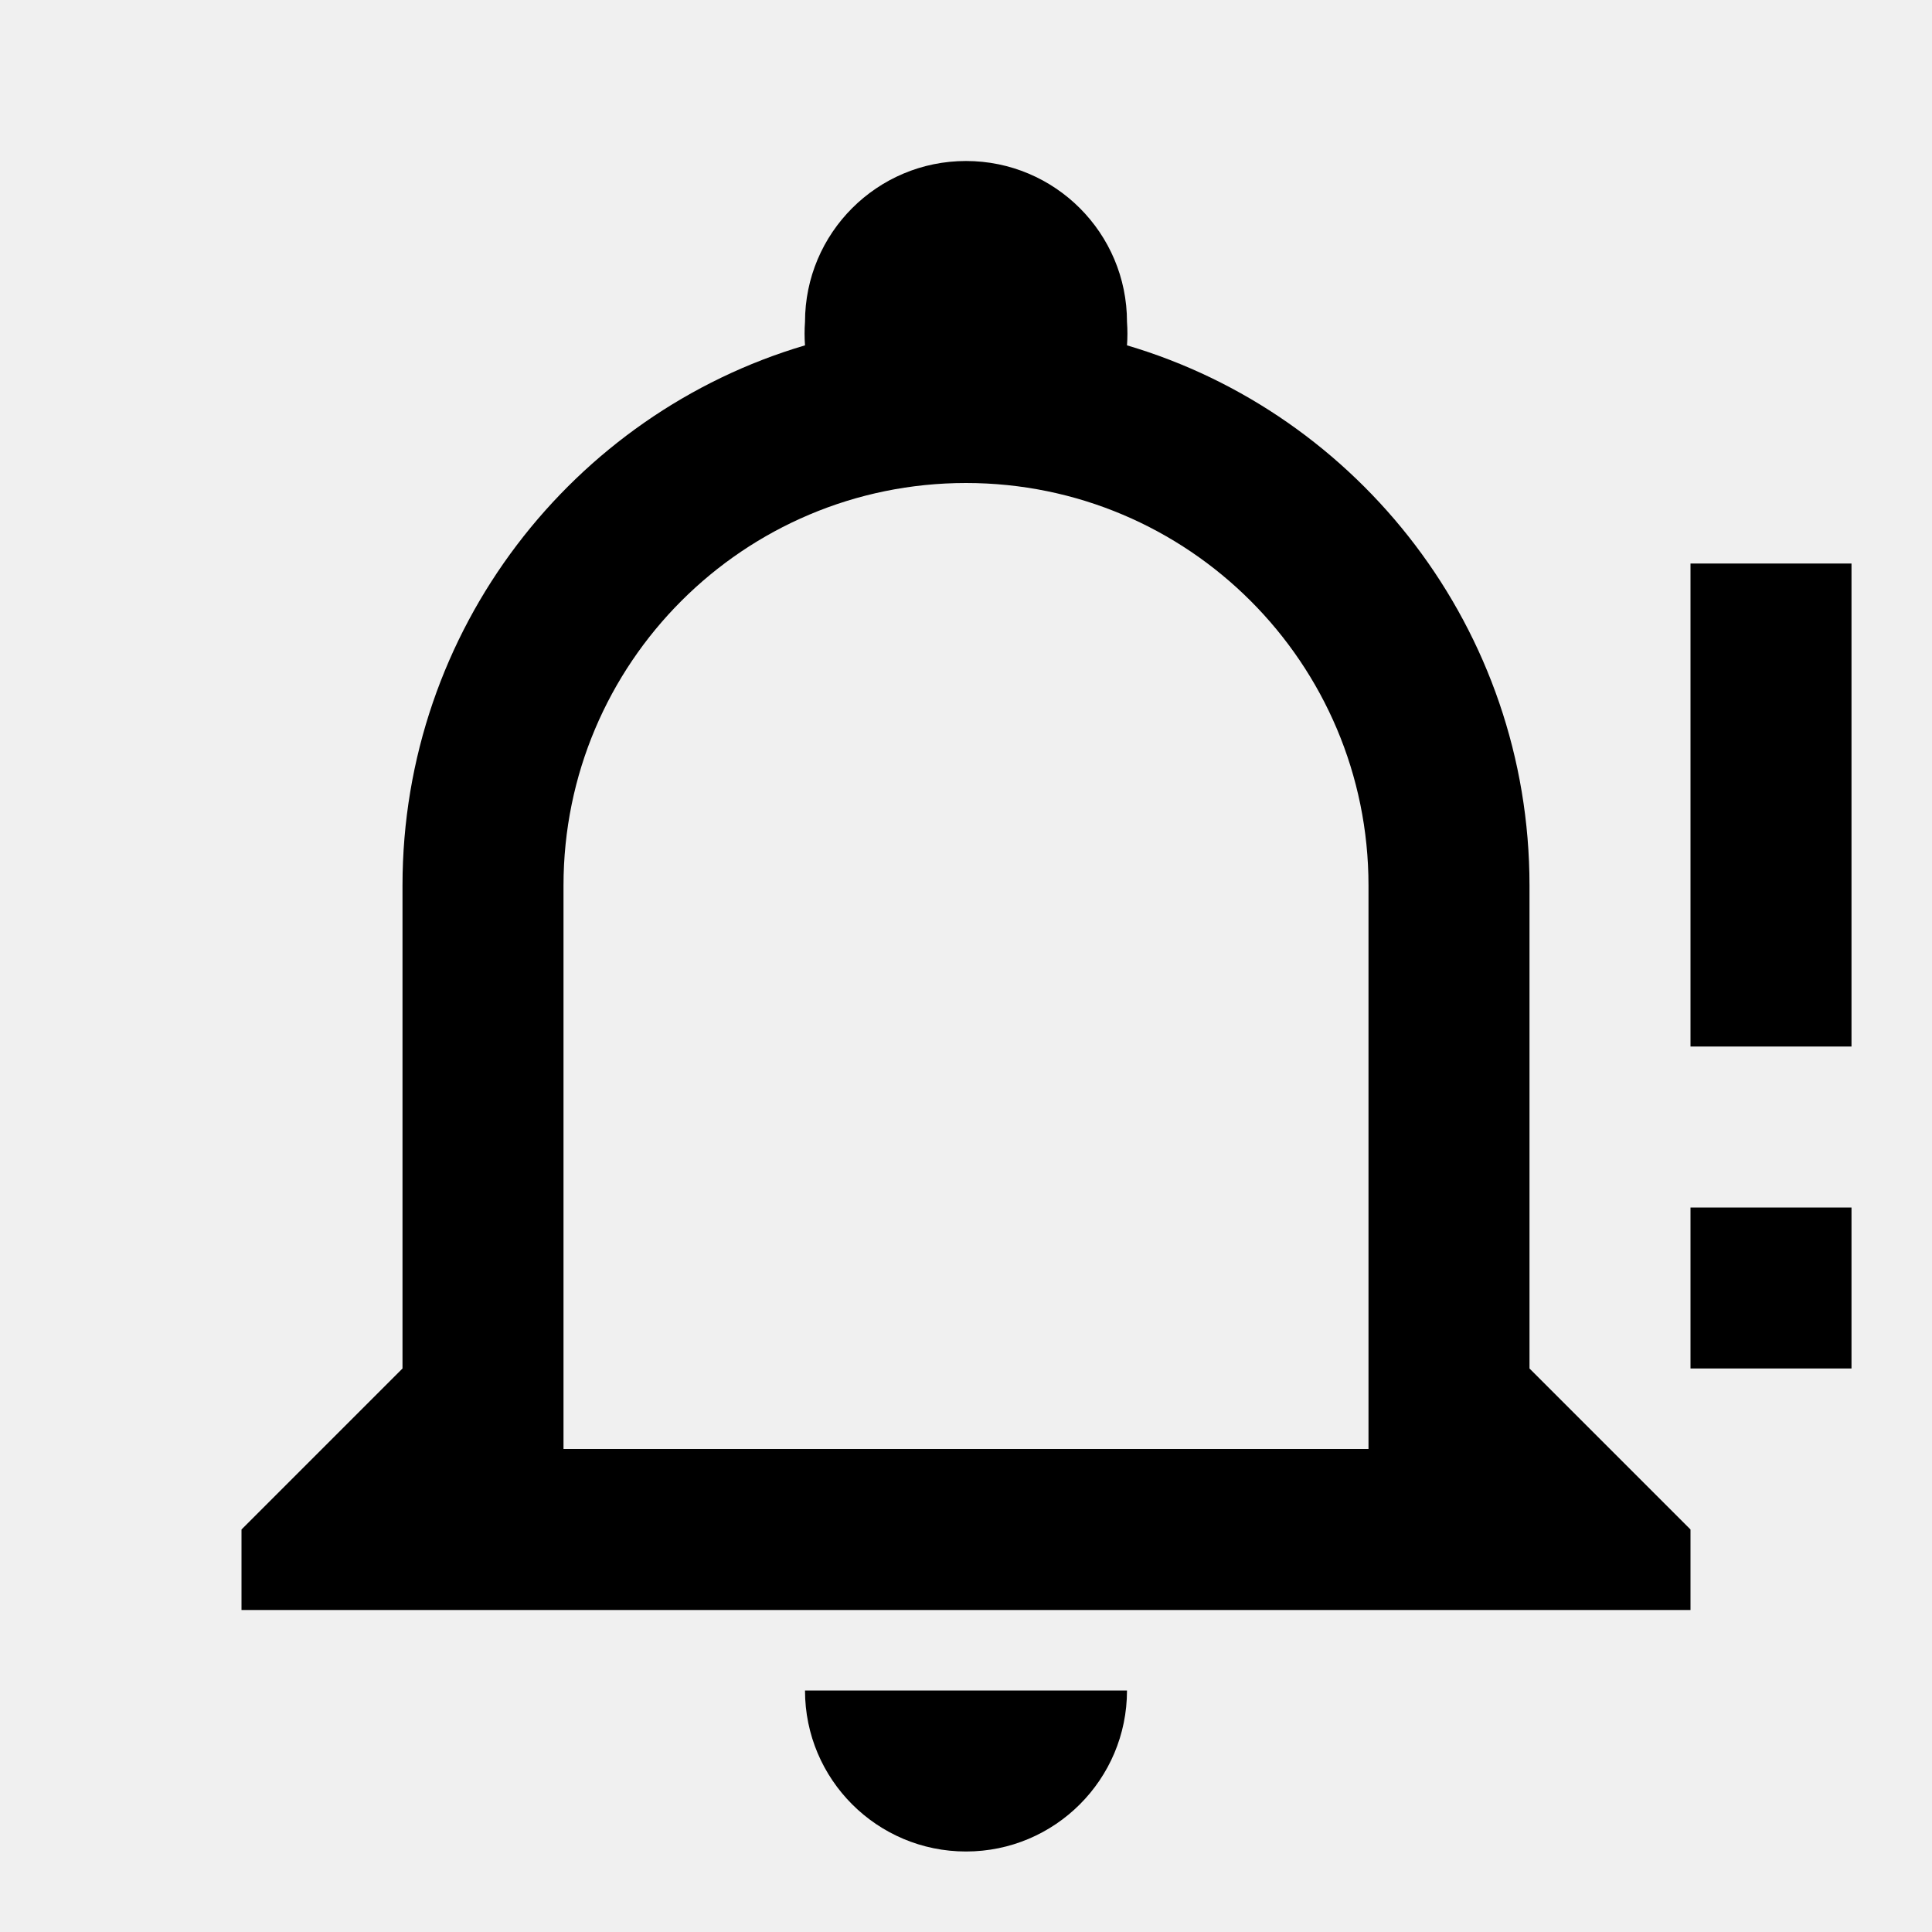
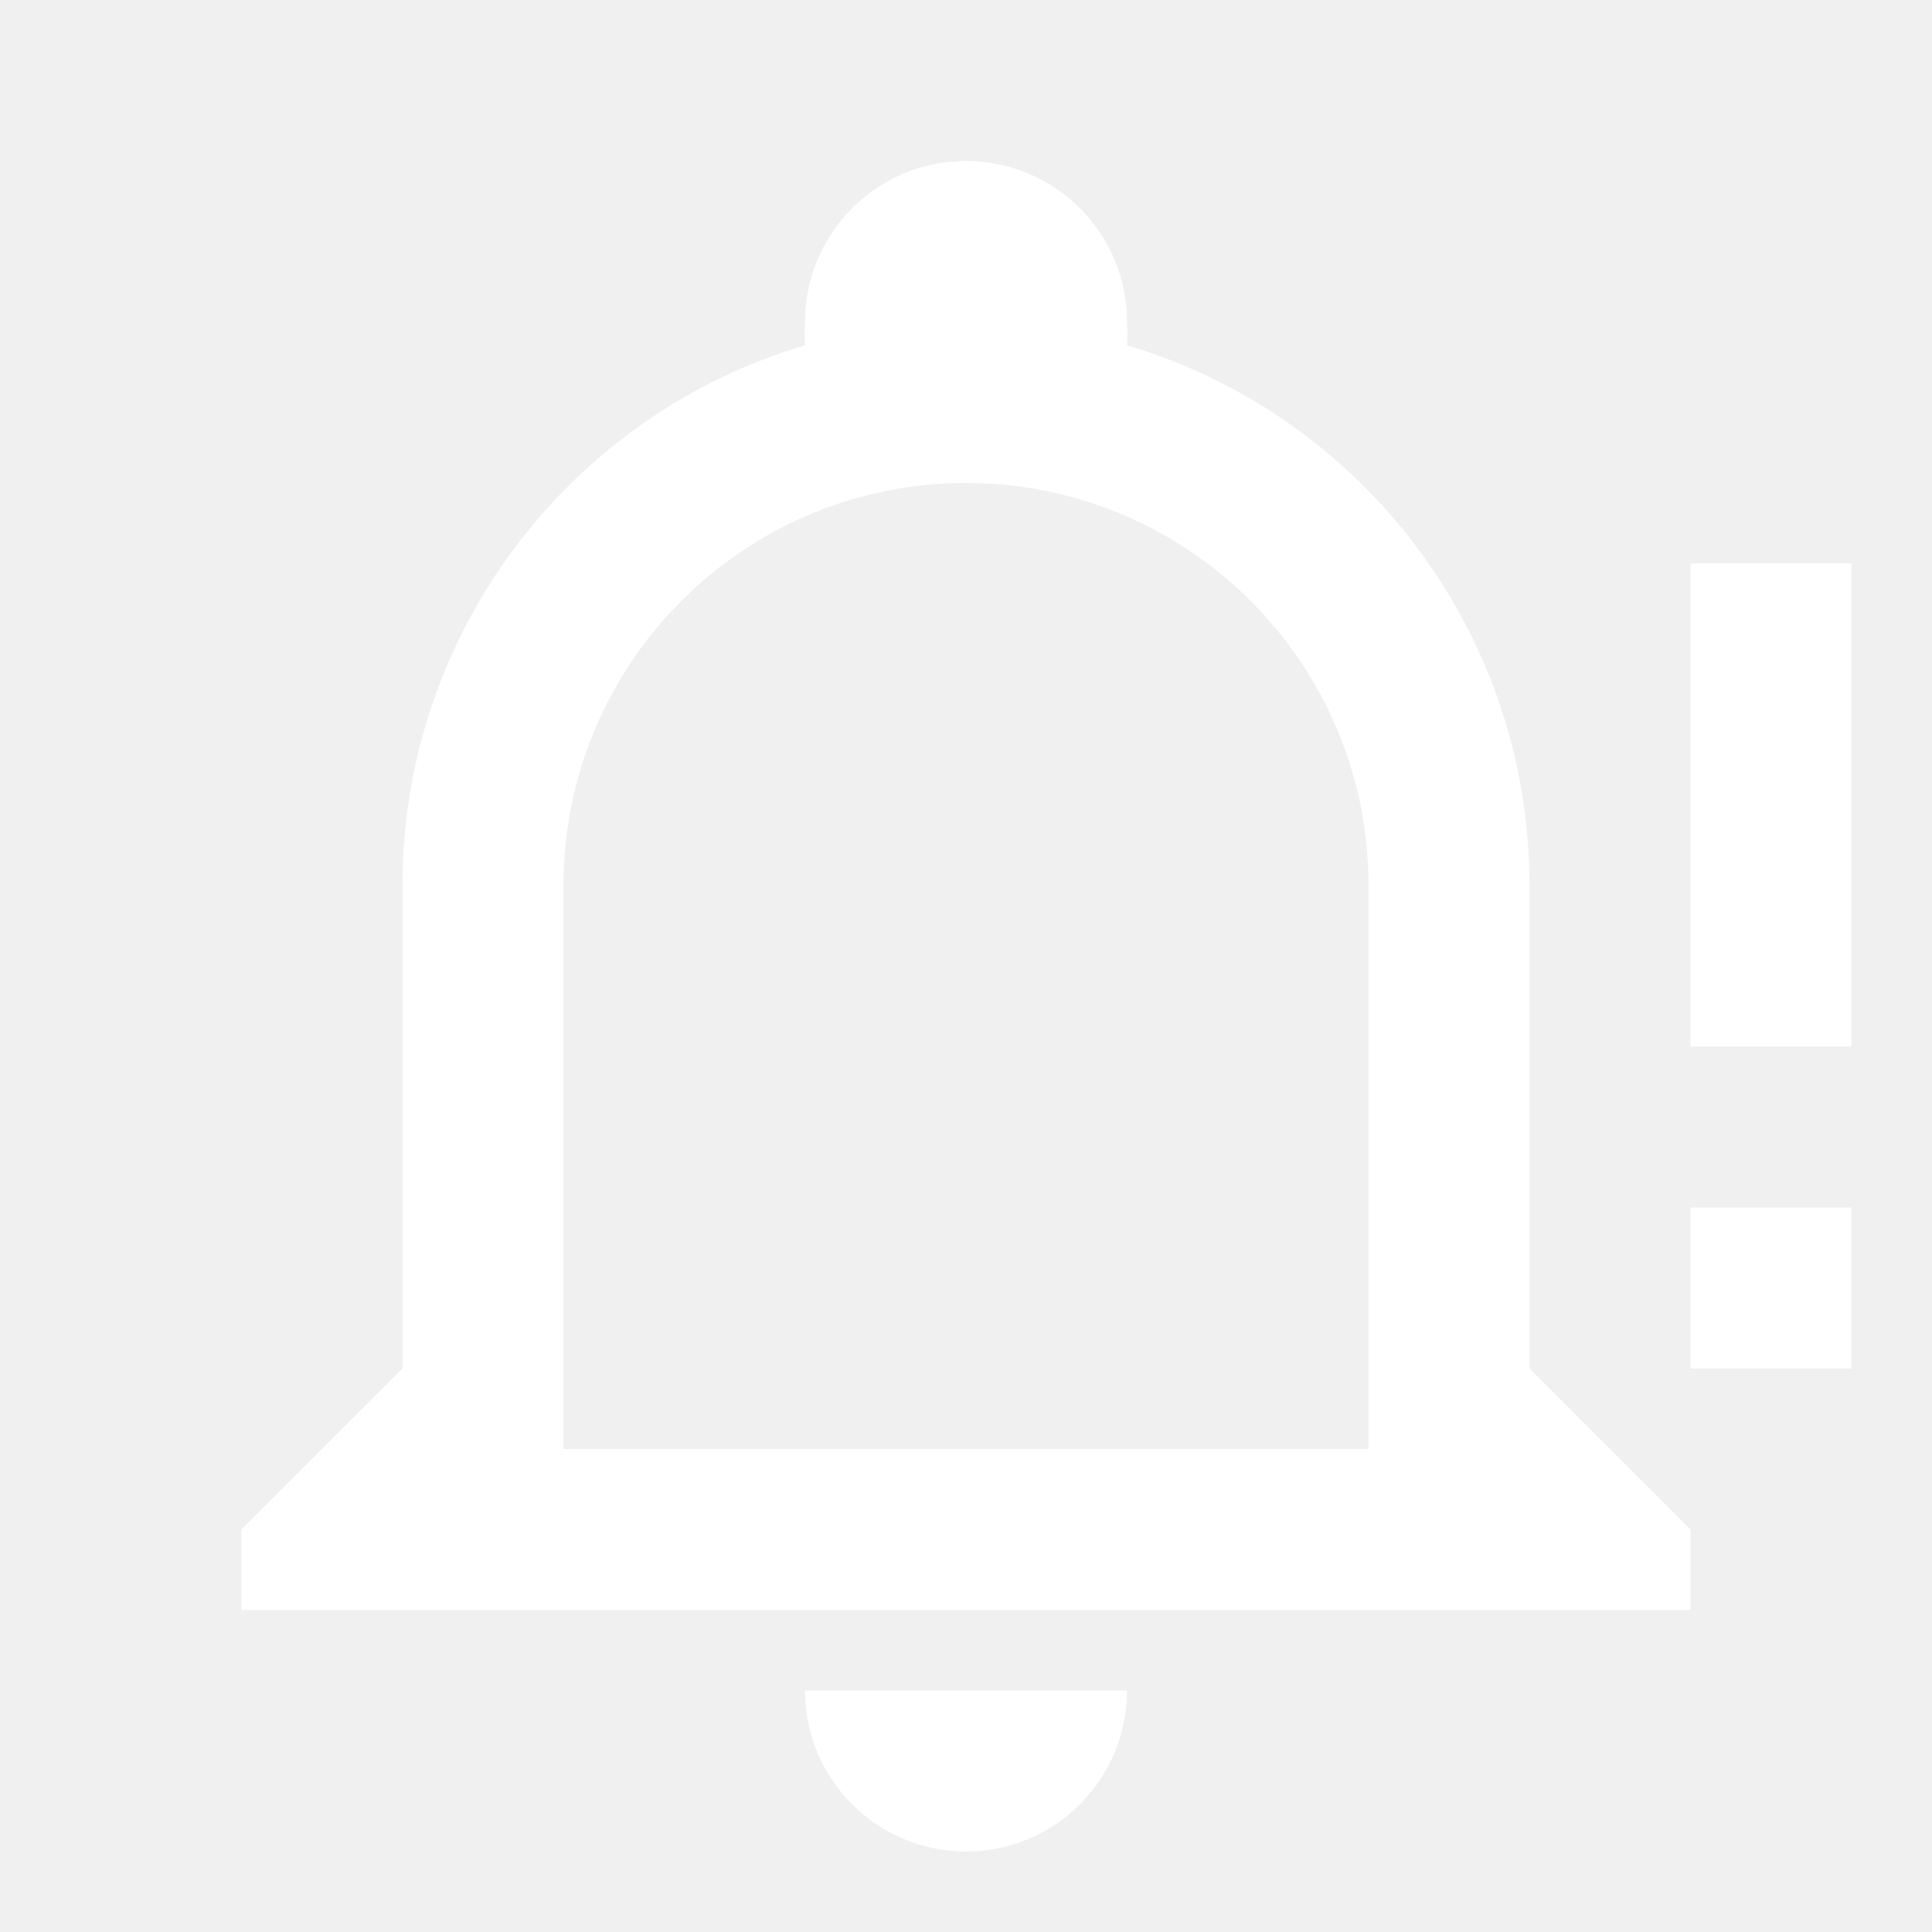
- <svg xmlns="http://www.w3.org/2000/svg" viewBox="0 0 24 24">
-   <path d="M12 2A2 2 0 0 0 10 4A2 2 0 0 0 10 4.29C7.12 5.14 5 7.82 5 11V17L3 19V20H21V19L19 17V11C19 7.82 16.88 5.14 14 4.29A2 2 0 0 0 14 4A2 2 0 0 0 12 2M12 6A5 5 0 0 1 17 11V18H7V11A5 5 0 0 1 12 6M21 7V13H23V7H21M21 15V17H23V15H21M10 21A2 2 0 0 0 12 23A2 2 0 0 0 14 21H10Z" />
+ <svg xmlns="http://www.w3.org/2000/svg" viewBox="0 0 24 24" version="1.1" id="svg1">
+   <defs id="defs1" />
+   <path d="M12 2A2 2 0 0 0 10 4A2 2 0 0 0 10 4.29C7.12 5.14 5 7.82 5 11V17L3 19V20H21V19L19 17V11C19 7.82 16.88 5.14 14 4.29A2 2 0 0 0 14 4A2 2 0 0 0 12 2M12 6A5 5 0 0 1 17 11V18H7V11A5 5 0 0 1 12 6M21 7V13H23V7H21M21 15V17H23V15H21M10 21A2 2 0 0 0 12 23A2 2 0 0 0 14 21H10Z" id="path1" style="fill:#ffffff" />
</svg>
